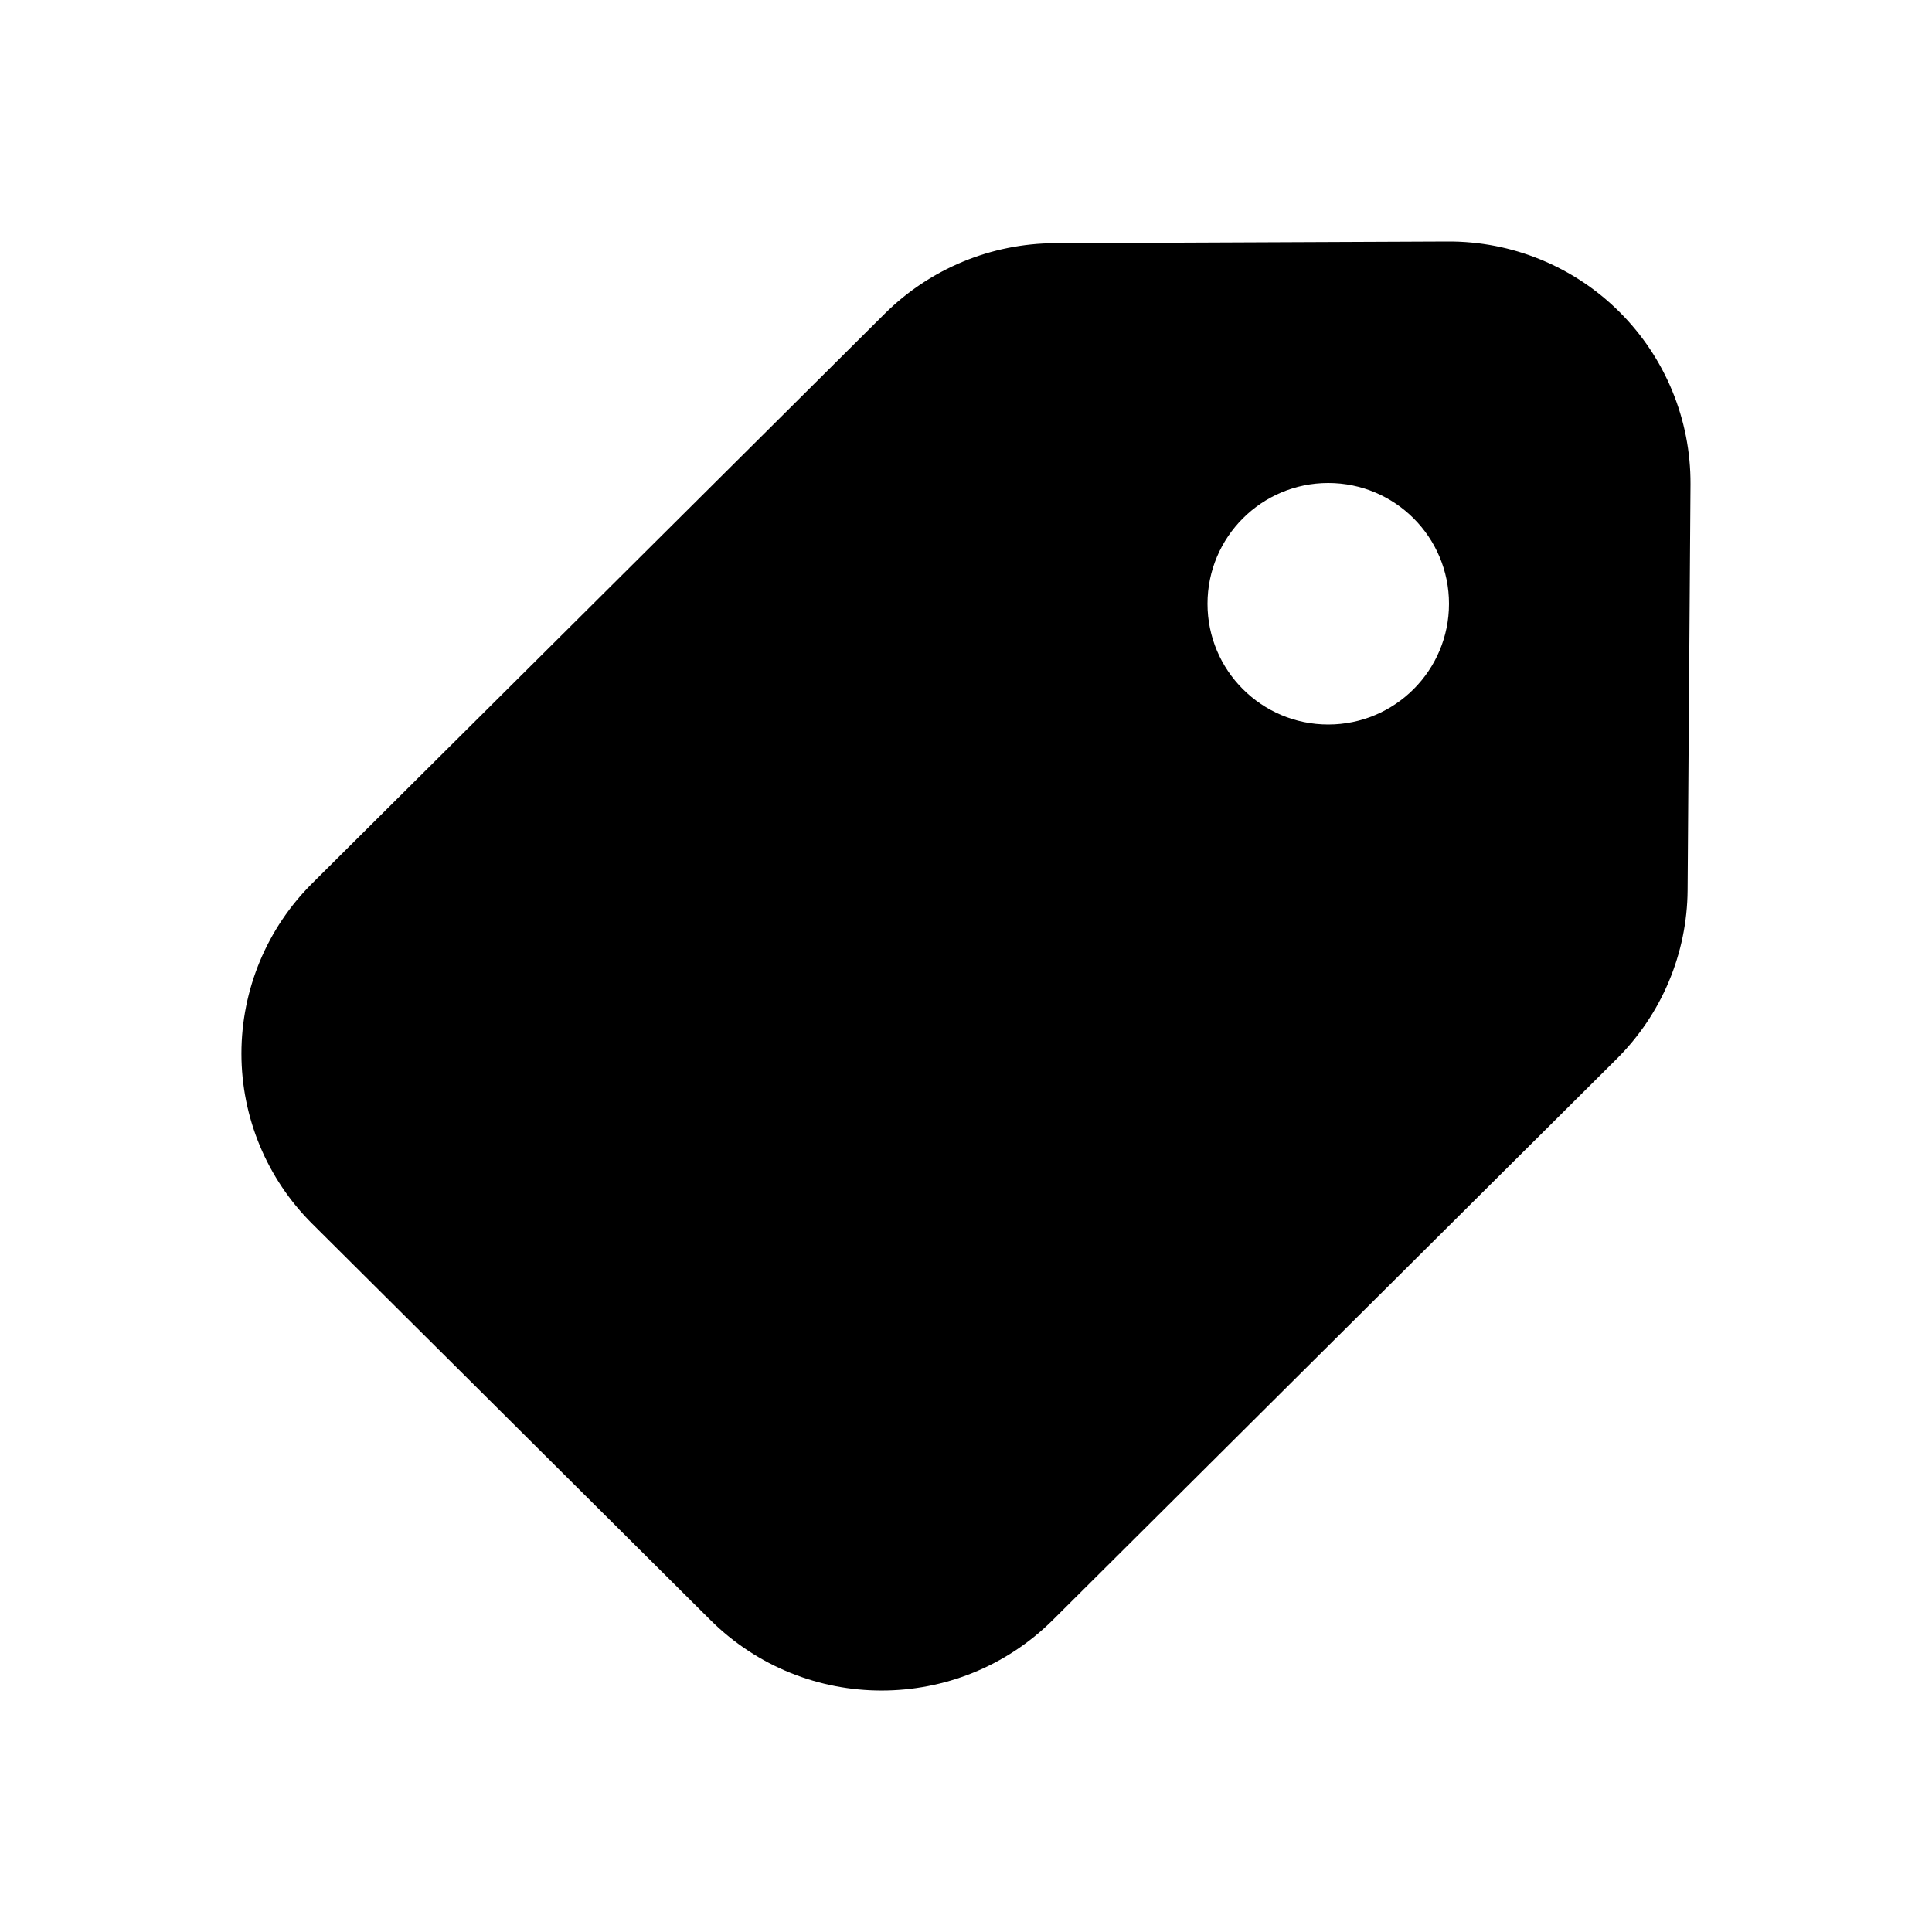
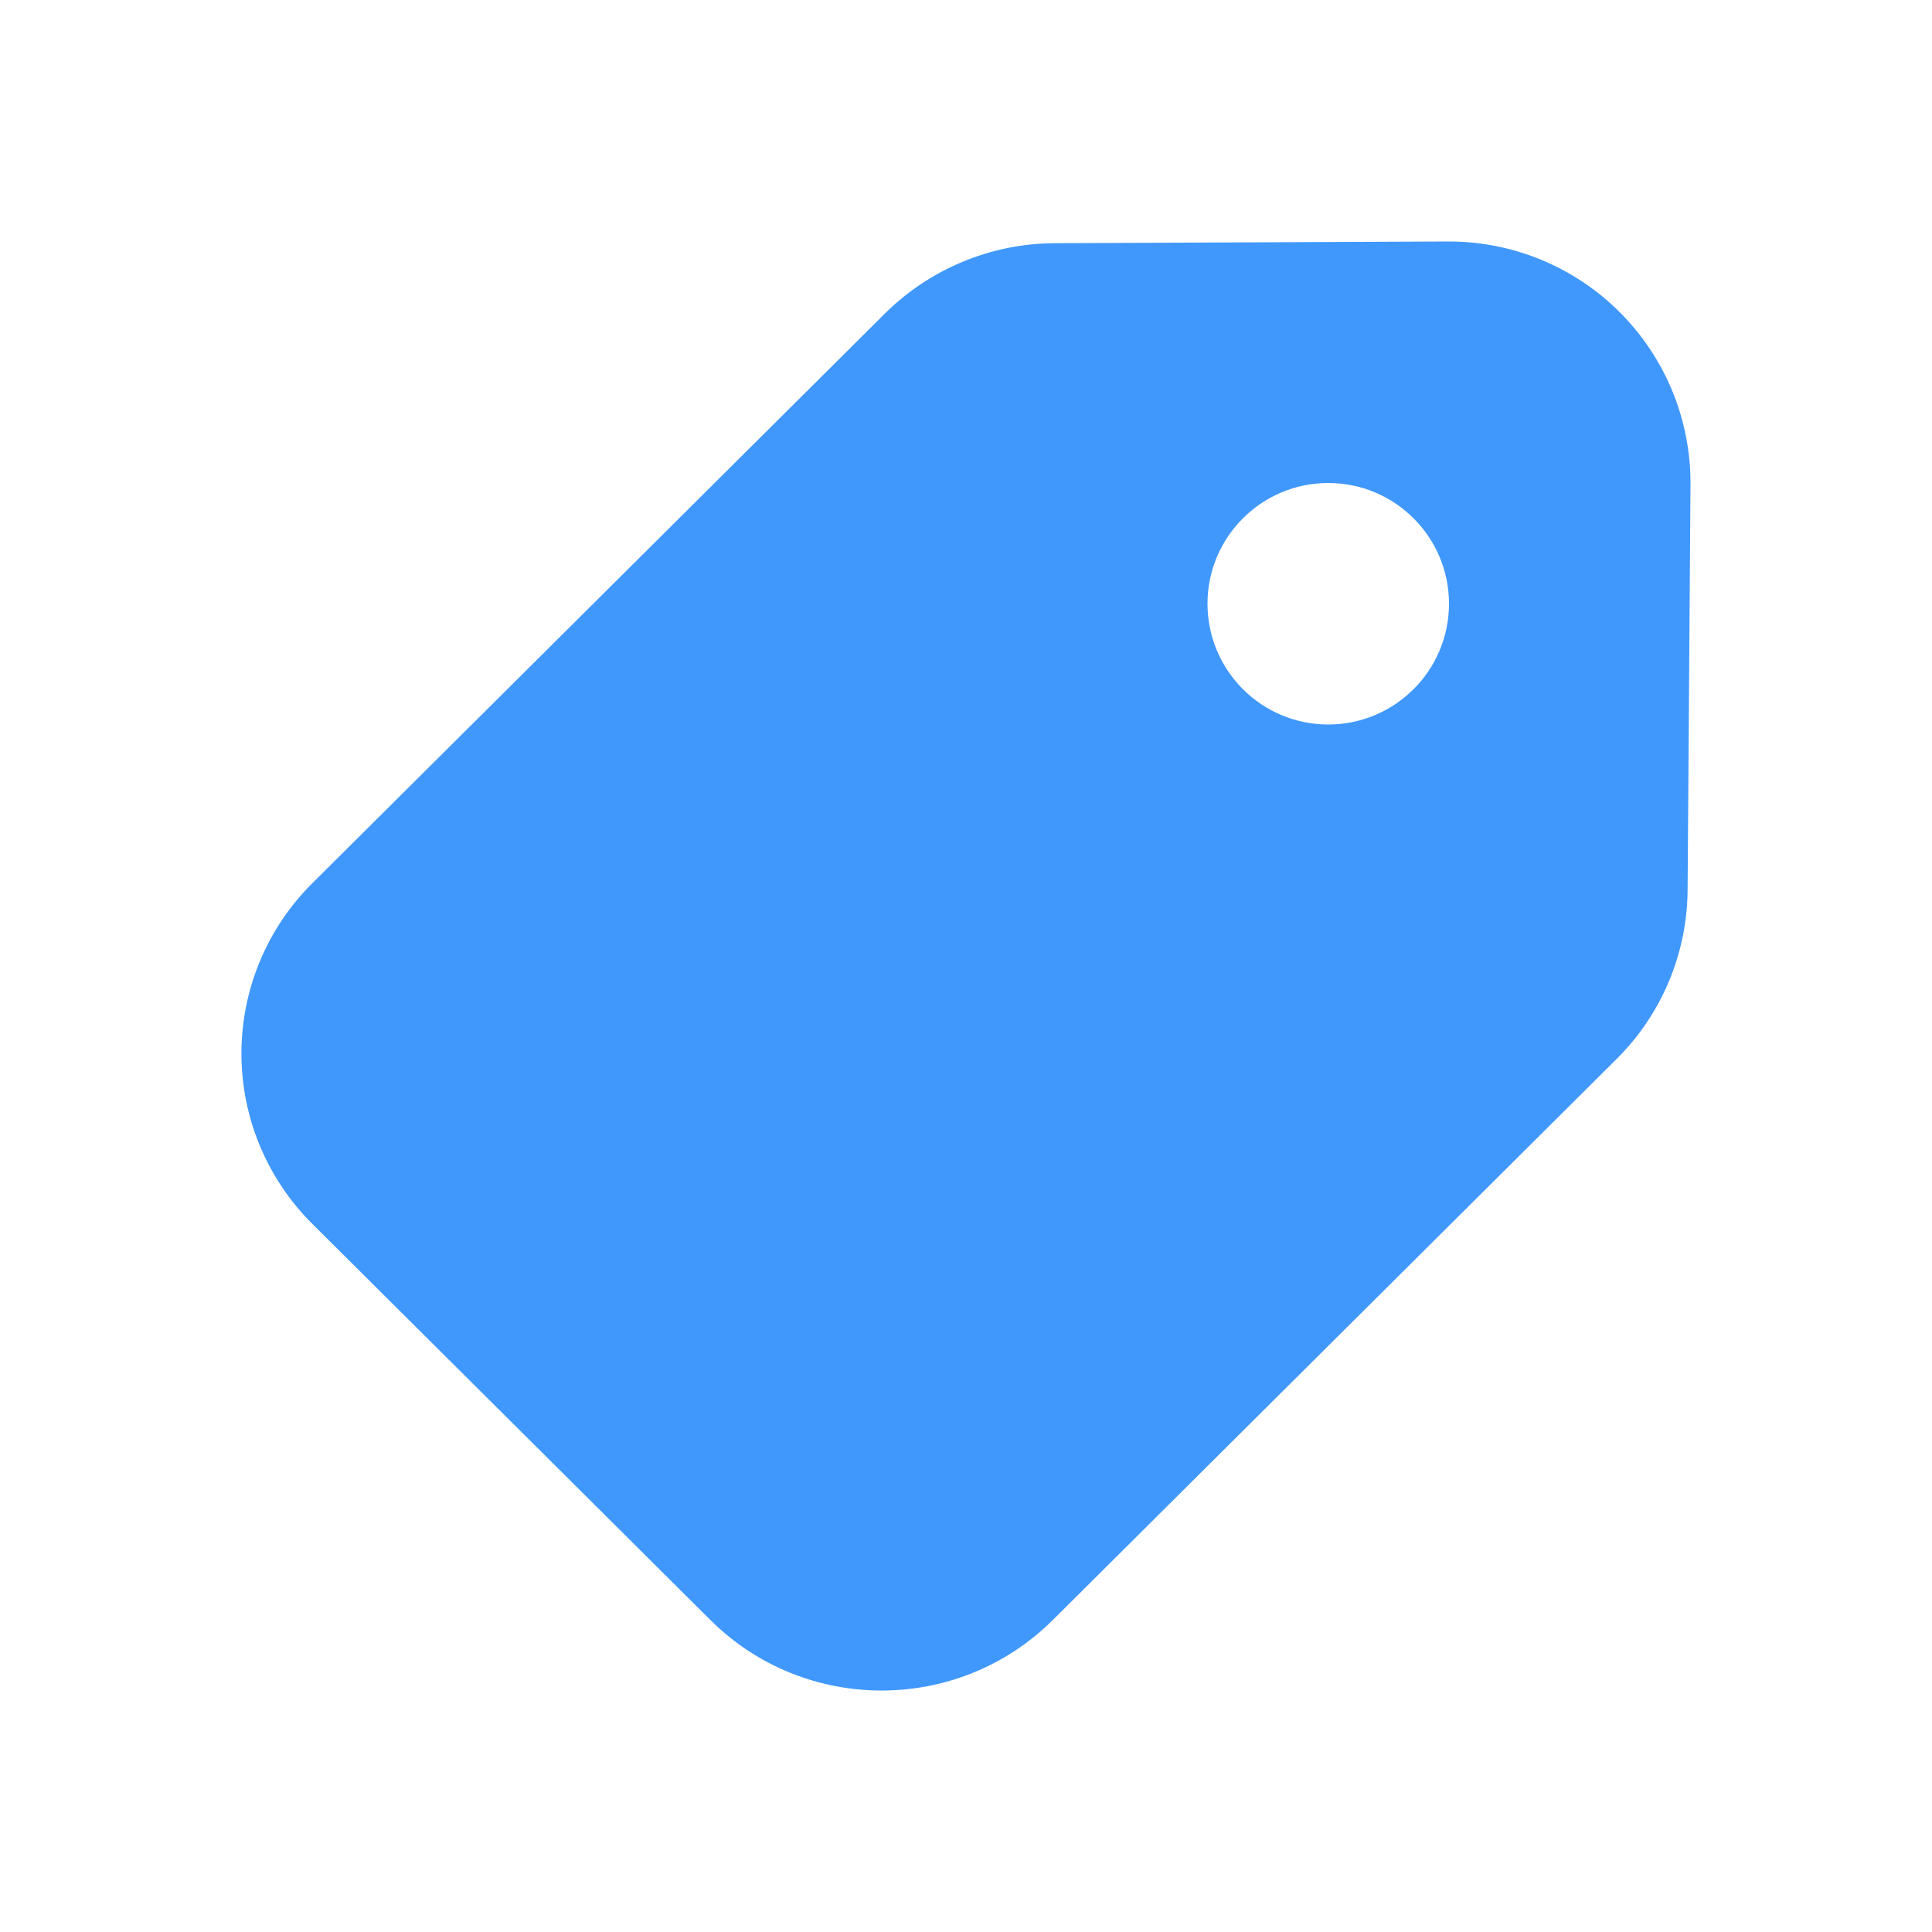
<svg xmlns="http://www.w3.org/2000/svg" viewBox="0 0 16 16">
  <g fill="none">
-     <path d="M2.587 7.314a1.988 1.988 0 0 0 0 2.822l3.296 3.28c.783.779 2.053.779 2.836 0l4.67-4.647a1.99 1.99 0 0 0 .587-1.397L14 4.01A2 2 0 0 0 11.987 2l-3.25.014a2.01 2.01 0 0 0-1.41.584l-4.74 4.716zM11 6a1 1 0 1 1 0-2a1 1 0 0 1 0 2z" fill="currentColor" />
+     <path d="M2.587 7.314a1.988 1.988 0 0 0 0 2.822l3.296 3.28c.783.779 2.053.779 2.836 0l4.67-4.647a1.99 1.99 0 0 0 .587-1.397L14 4.01A2 2 0 0 0 11.987 2l-3.25.014a2.01 2.01 0 0 0-1.41.584l-4.74 4.716zM11 6a1 1 0 1 1 0-2a1 1 0 0 1 0 2z" fill="#4098fc" />
  </g>
</svg>
